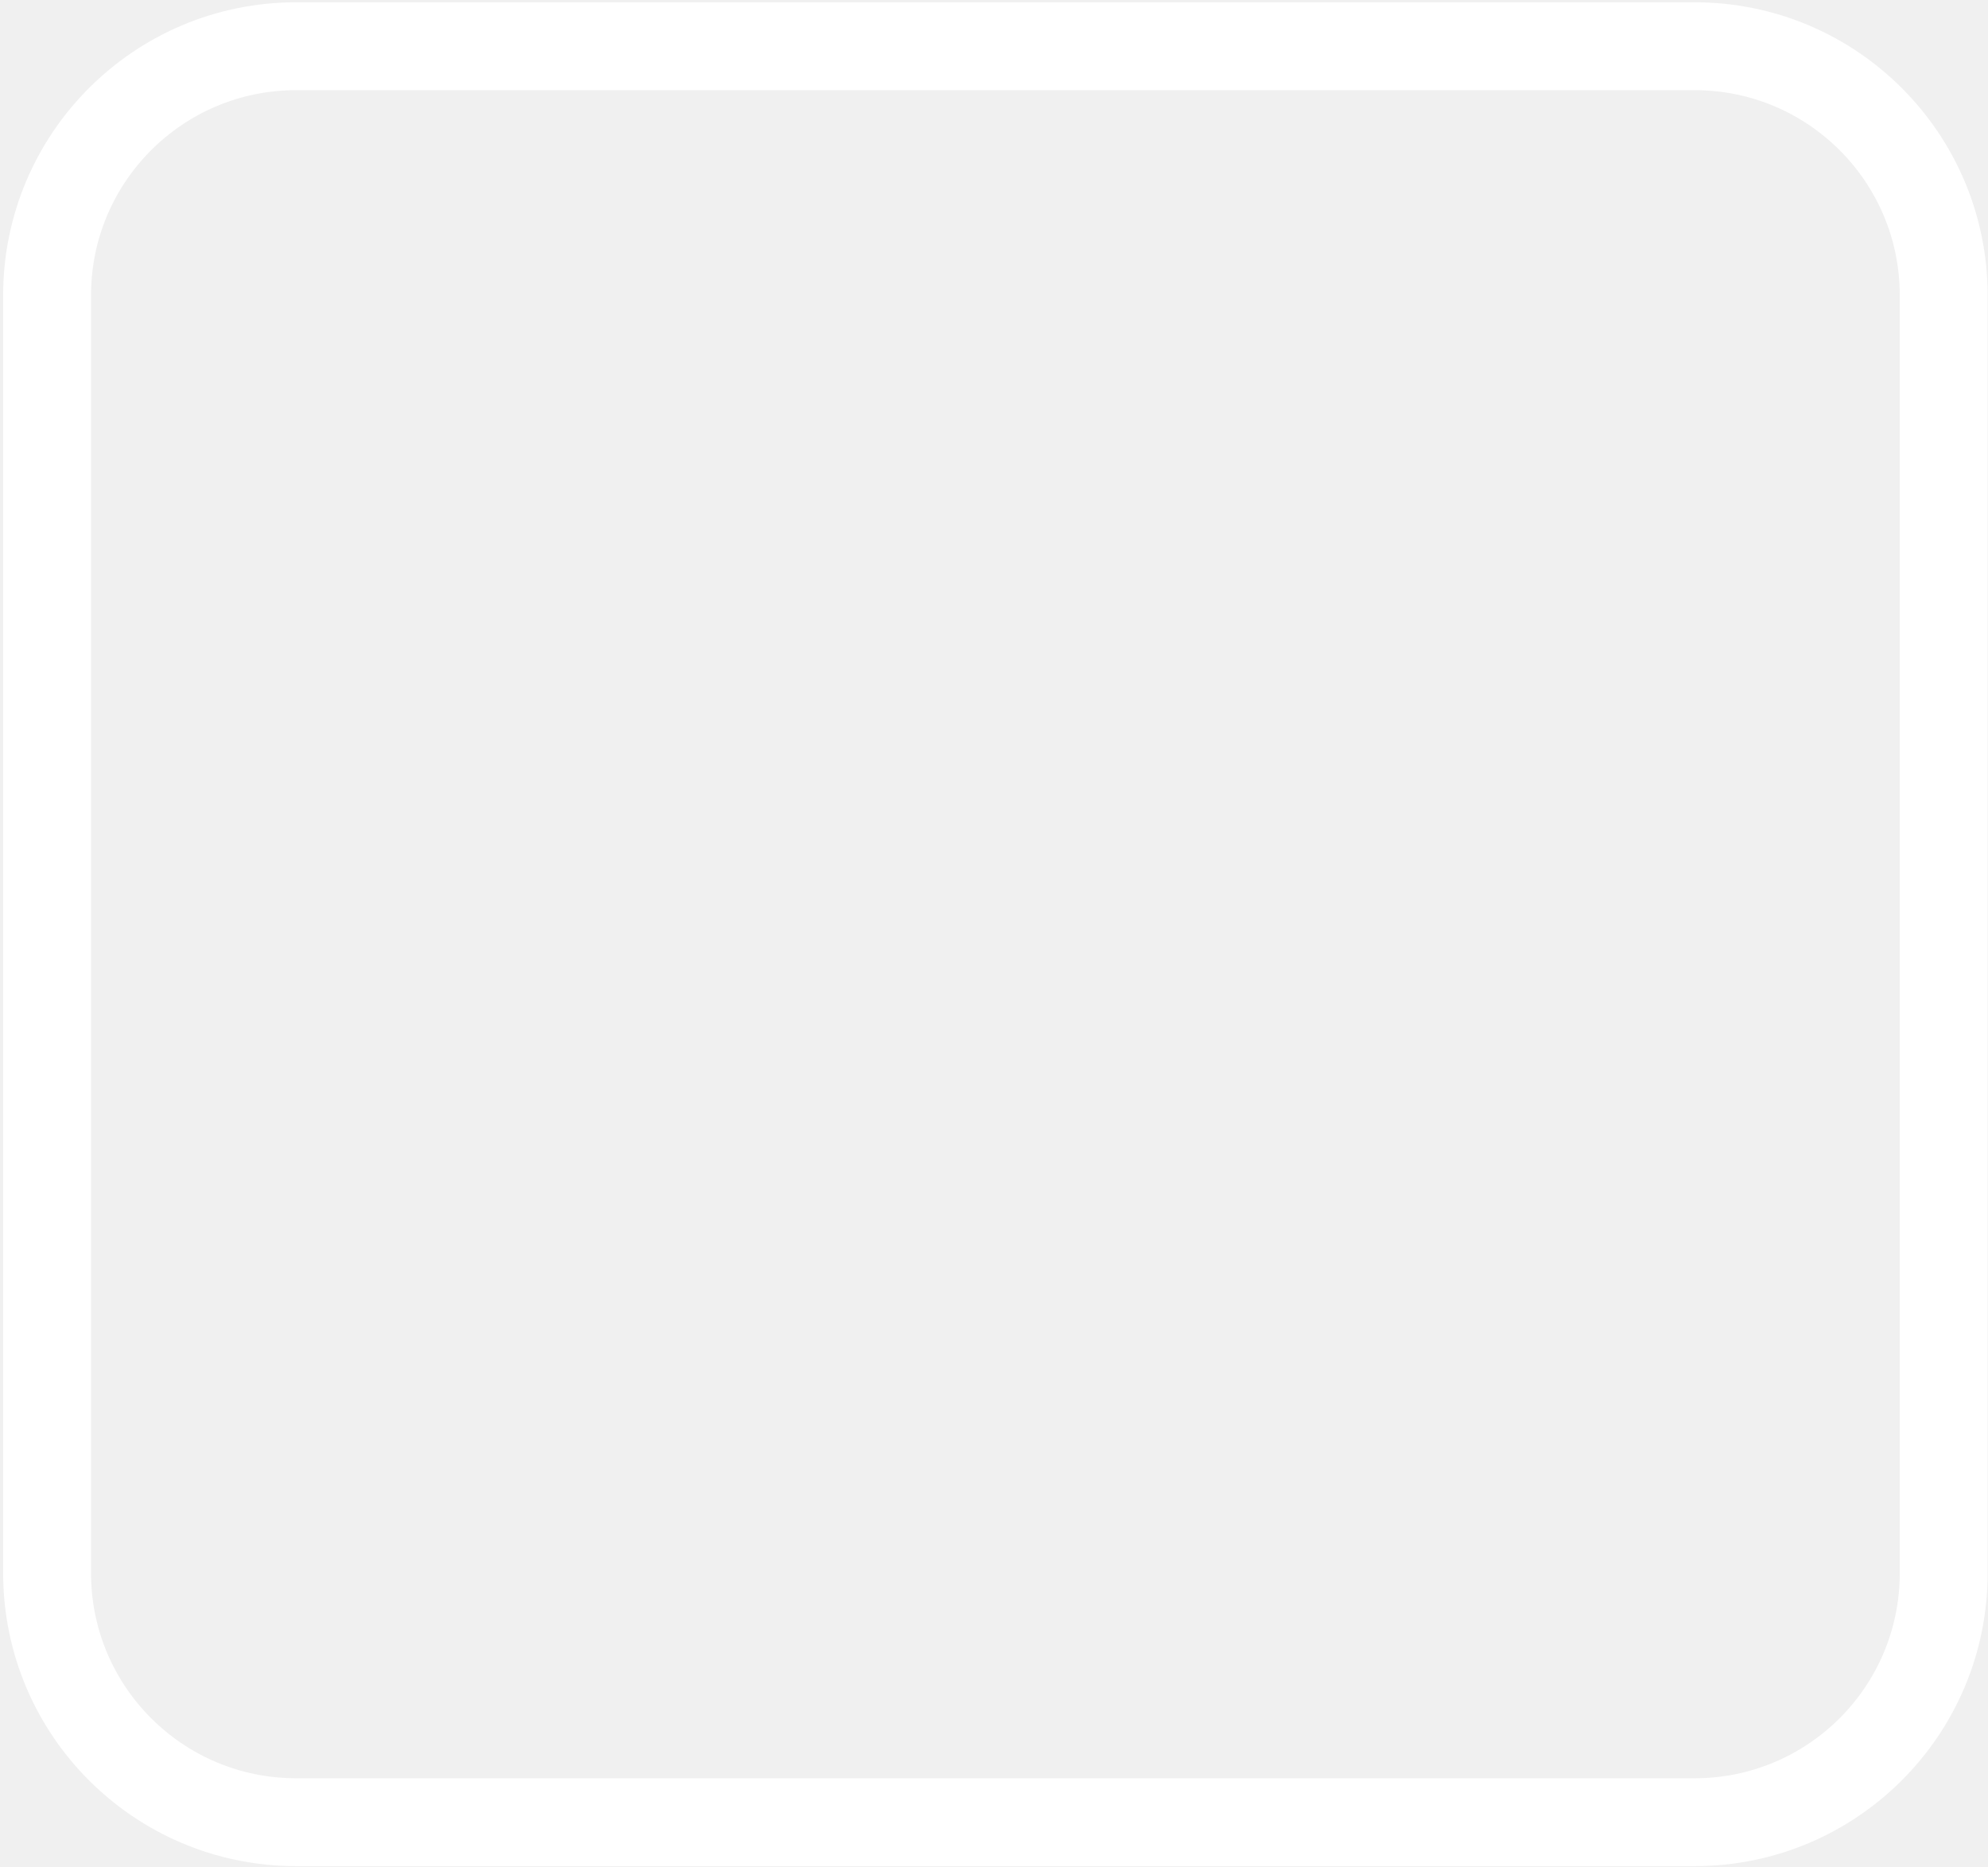
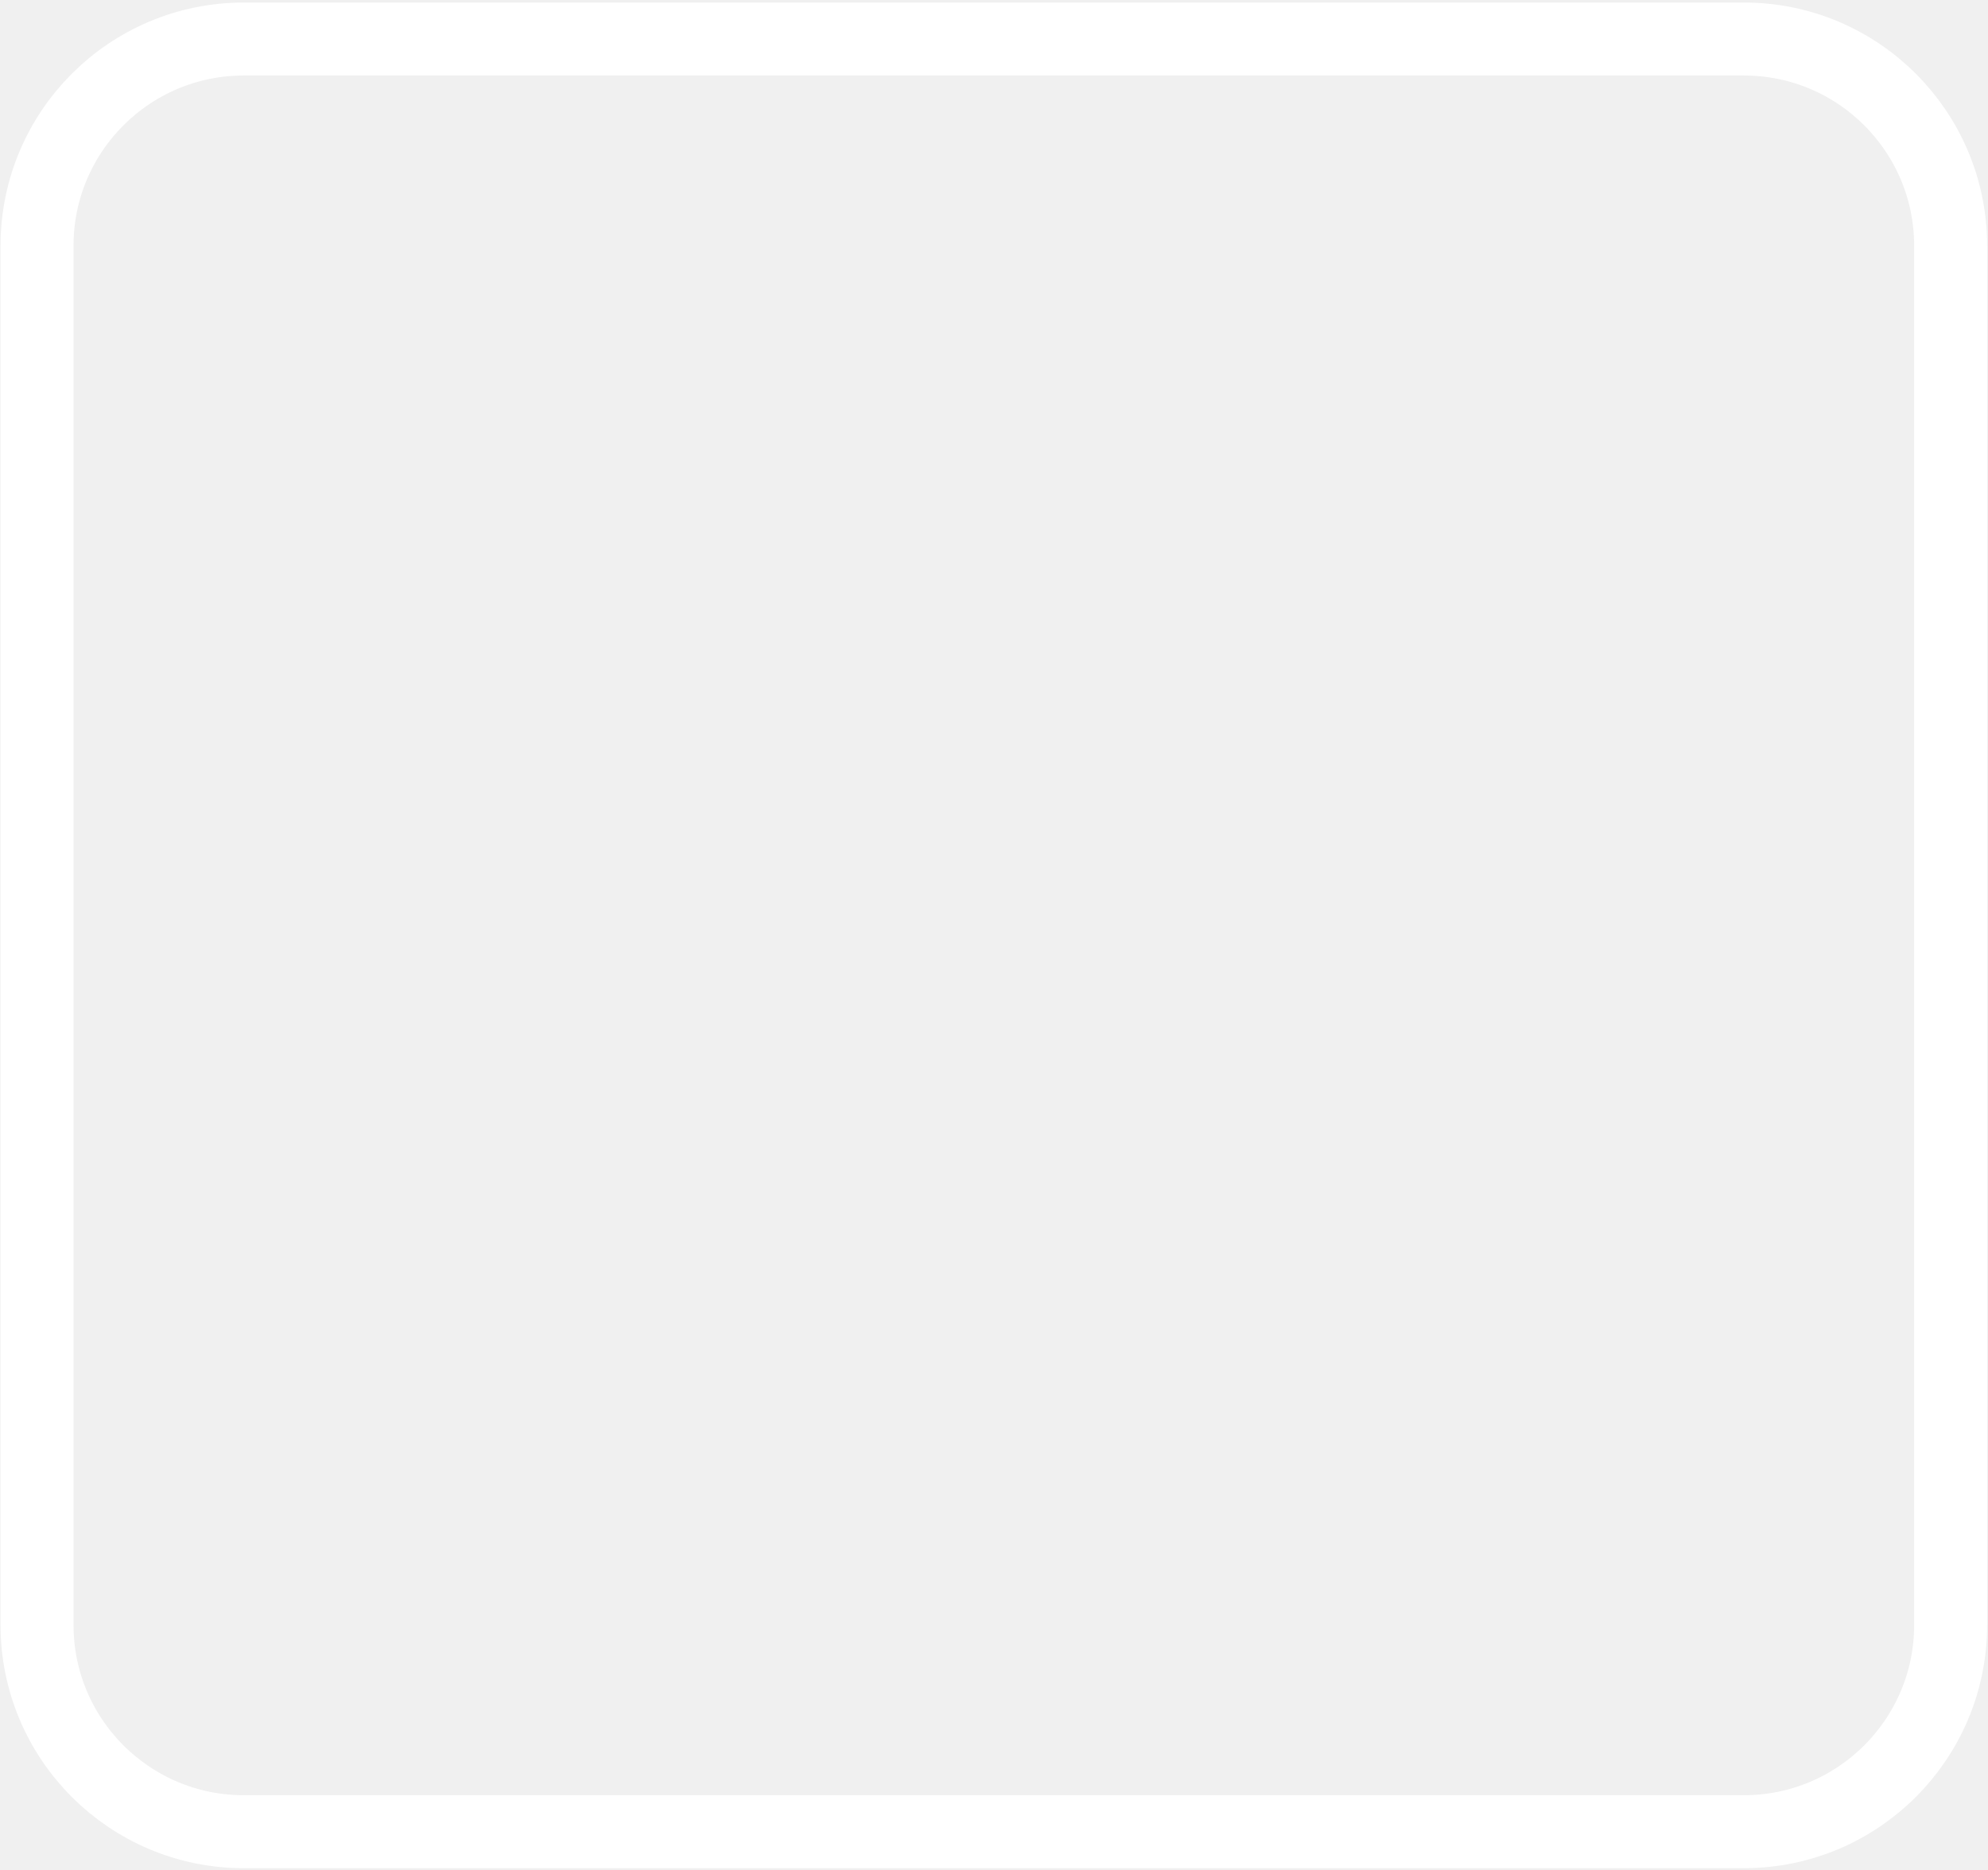
- <svg xmlns="http://www.w3.org/2000/svg" width="475" height="446" viewBox="0 0 475 446" fill="none">
-   <rect x="11.254" y="11.046" width="453.159" height="424.369" rx="59.5" stroke="white" stroke-width="21" />
+ <svg xmlns="http://www.w3.org/2000/svg" width="572" height="538" viewBox="0 0 572 538" fill="none">
+   <rect x="10.656" y="11.228" width="550.594" height="515.889" rx="59.5" stroke="white" stroke-width="21" />
</svg>
